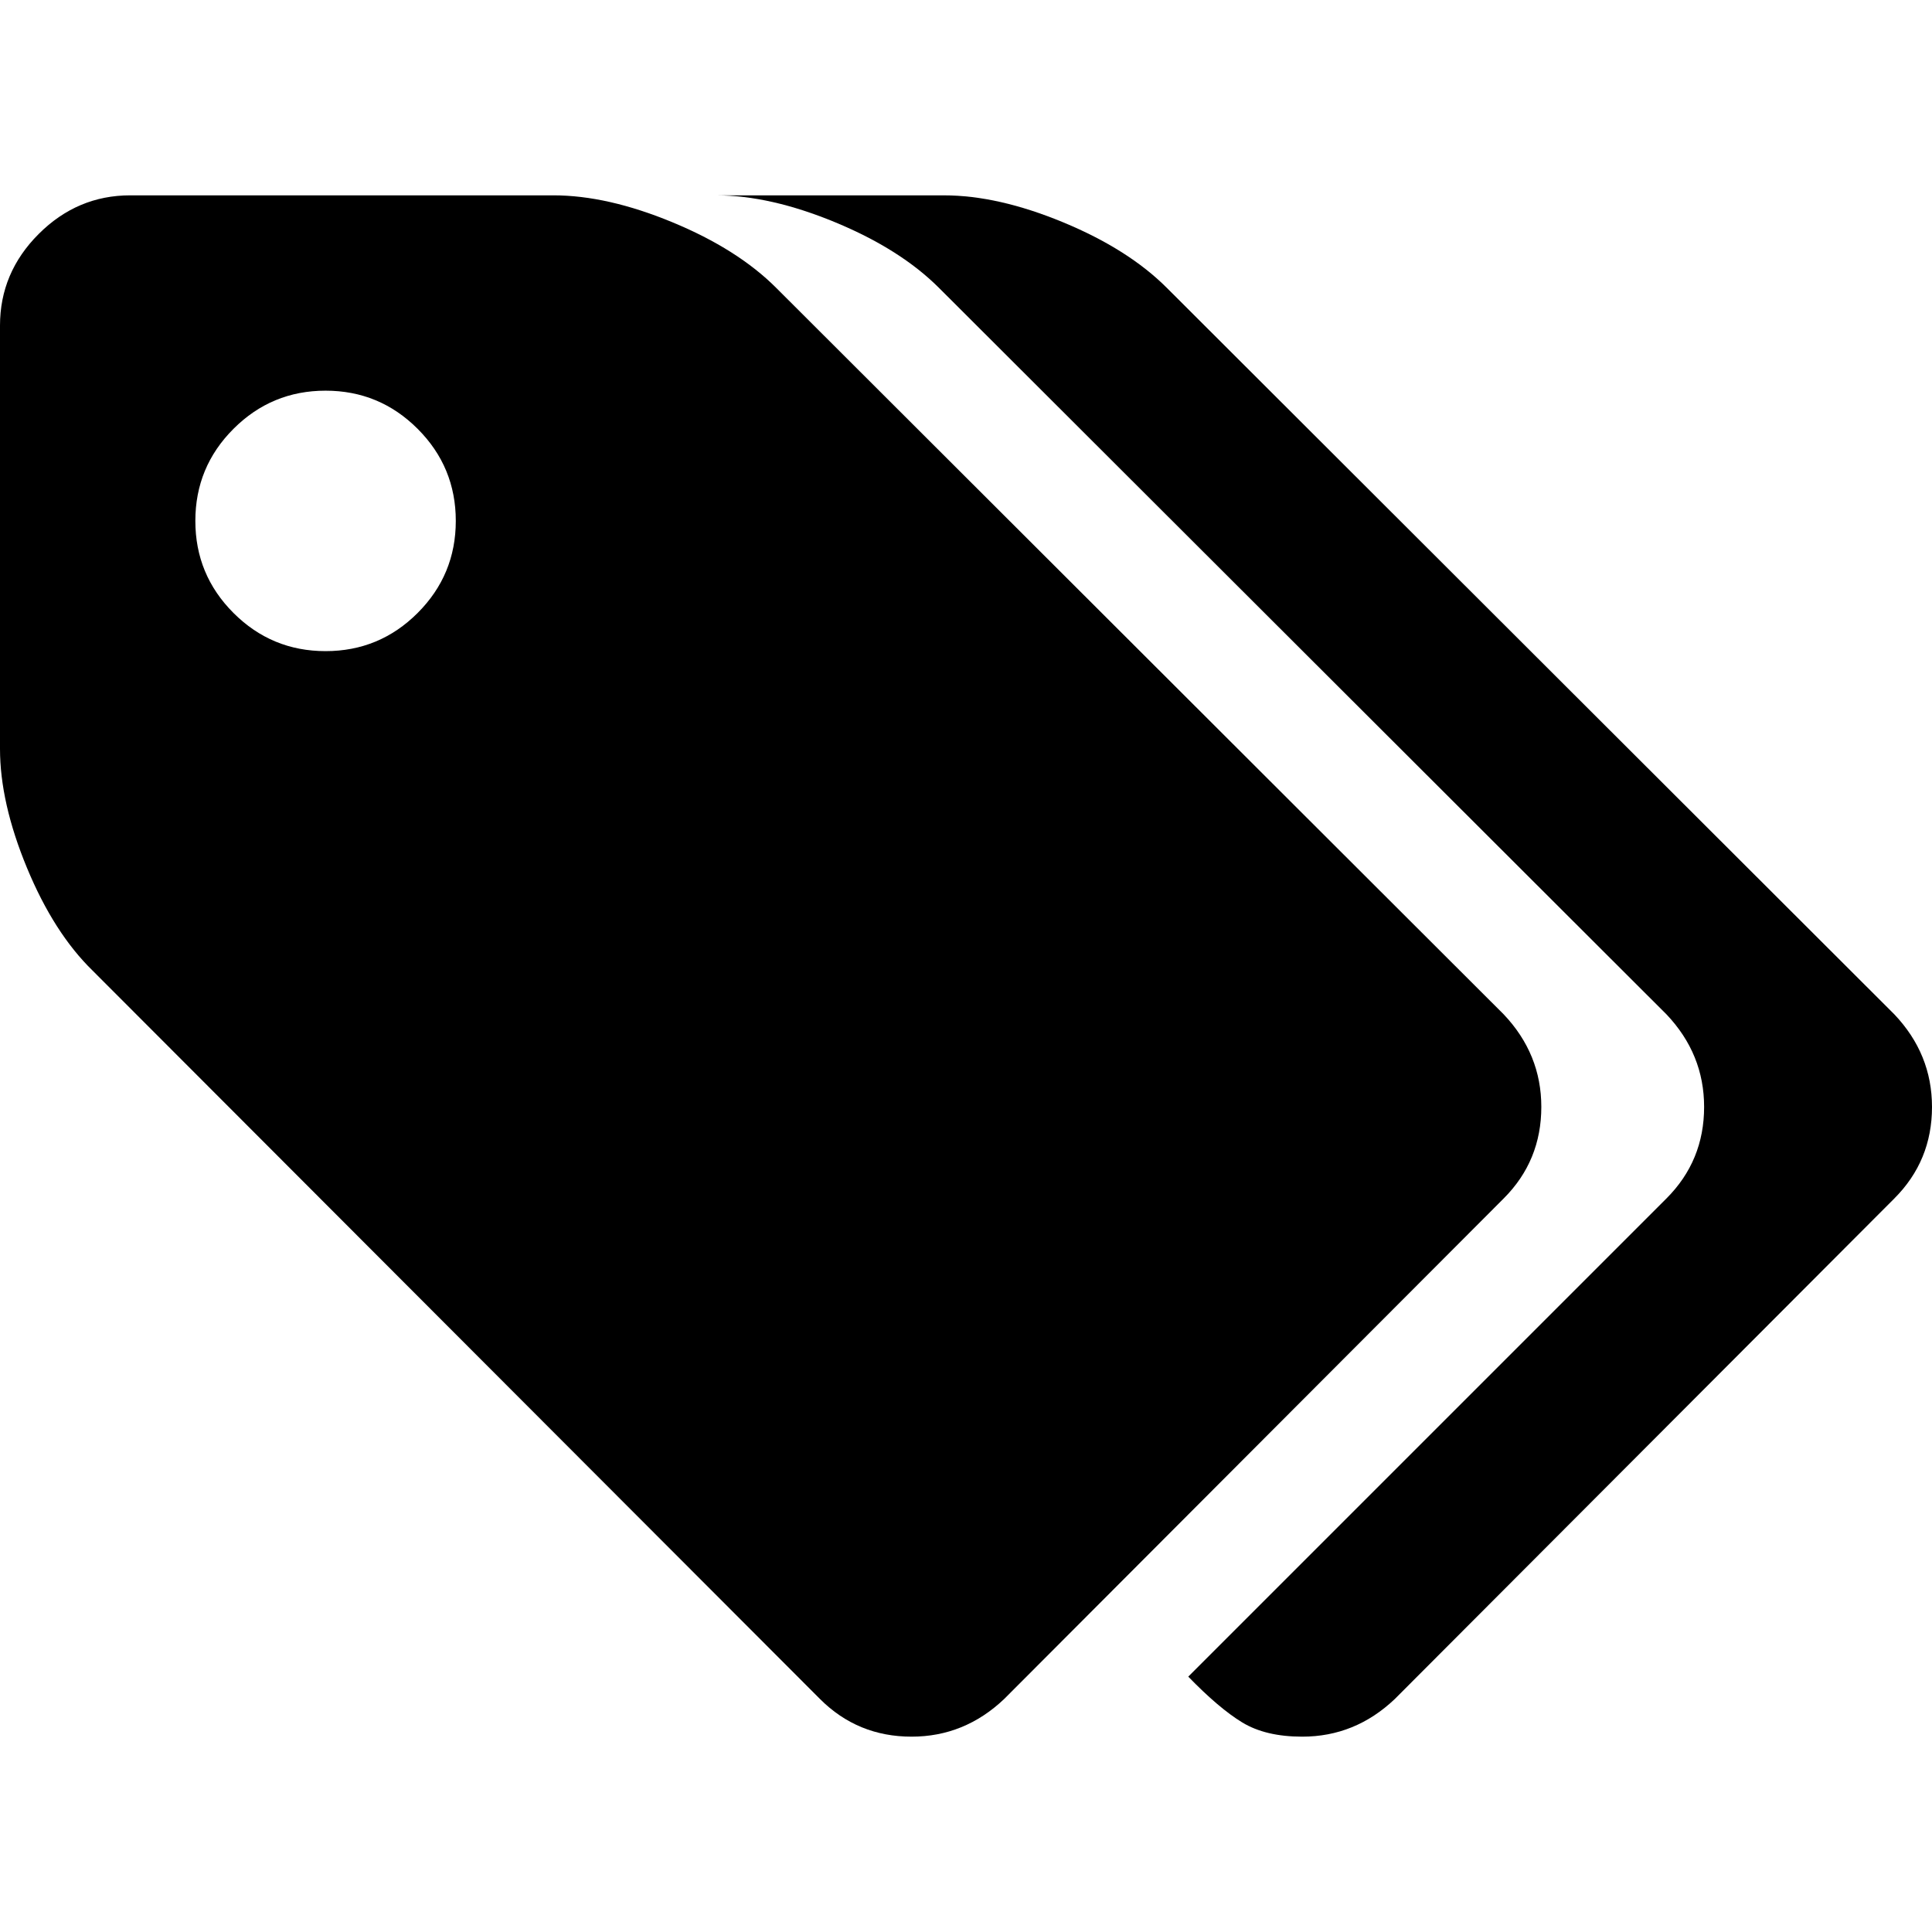
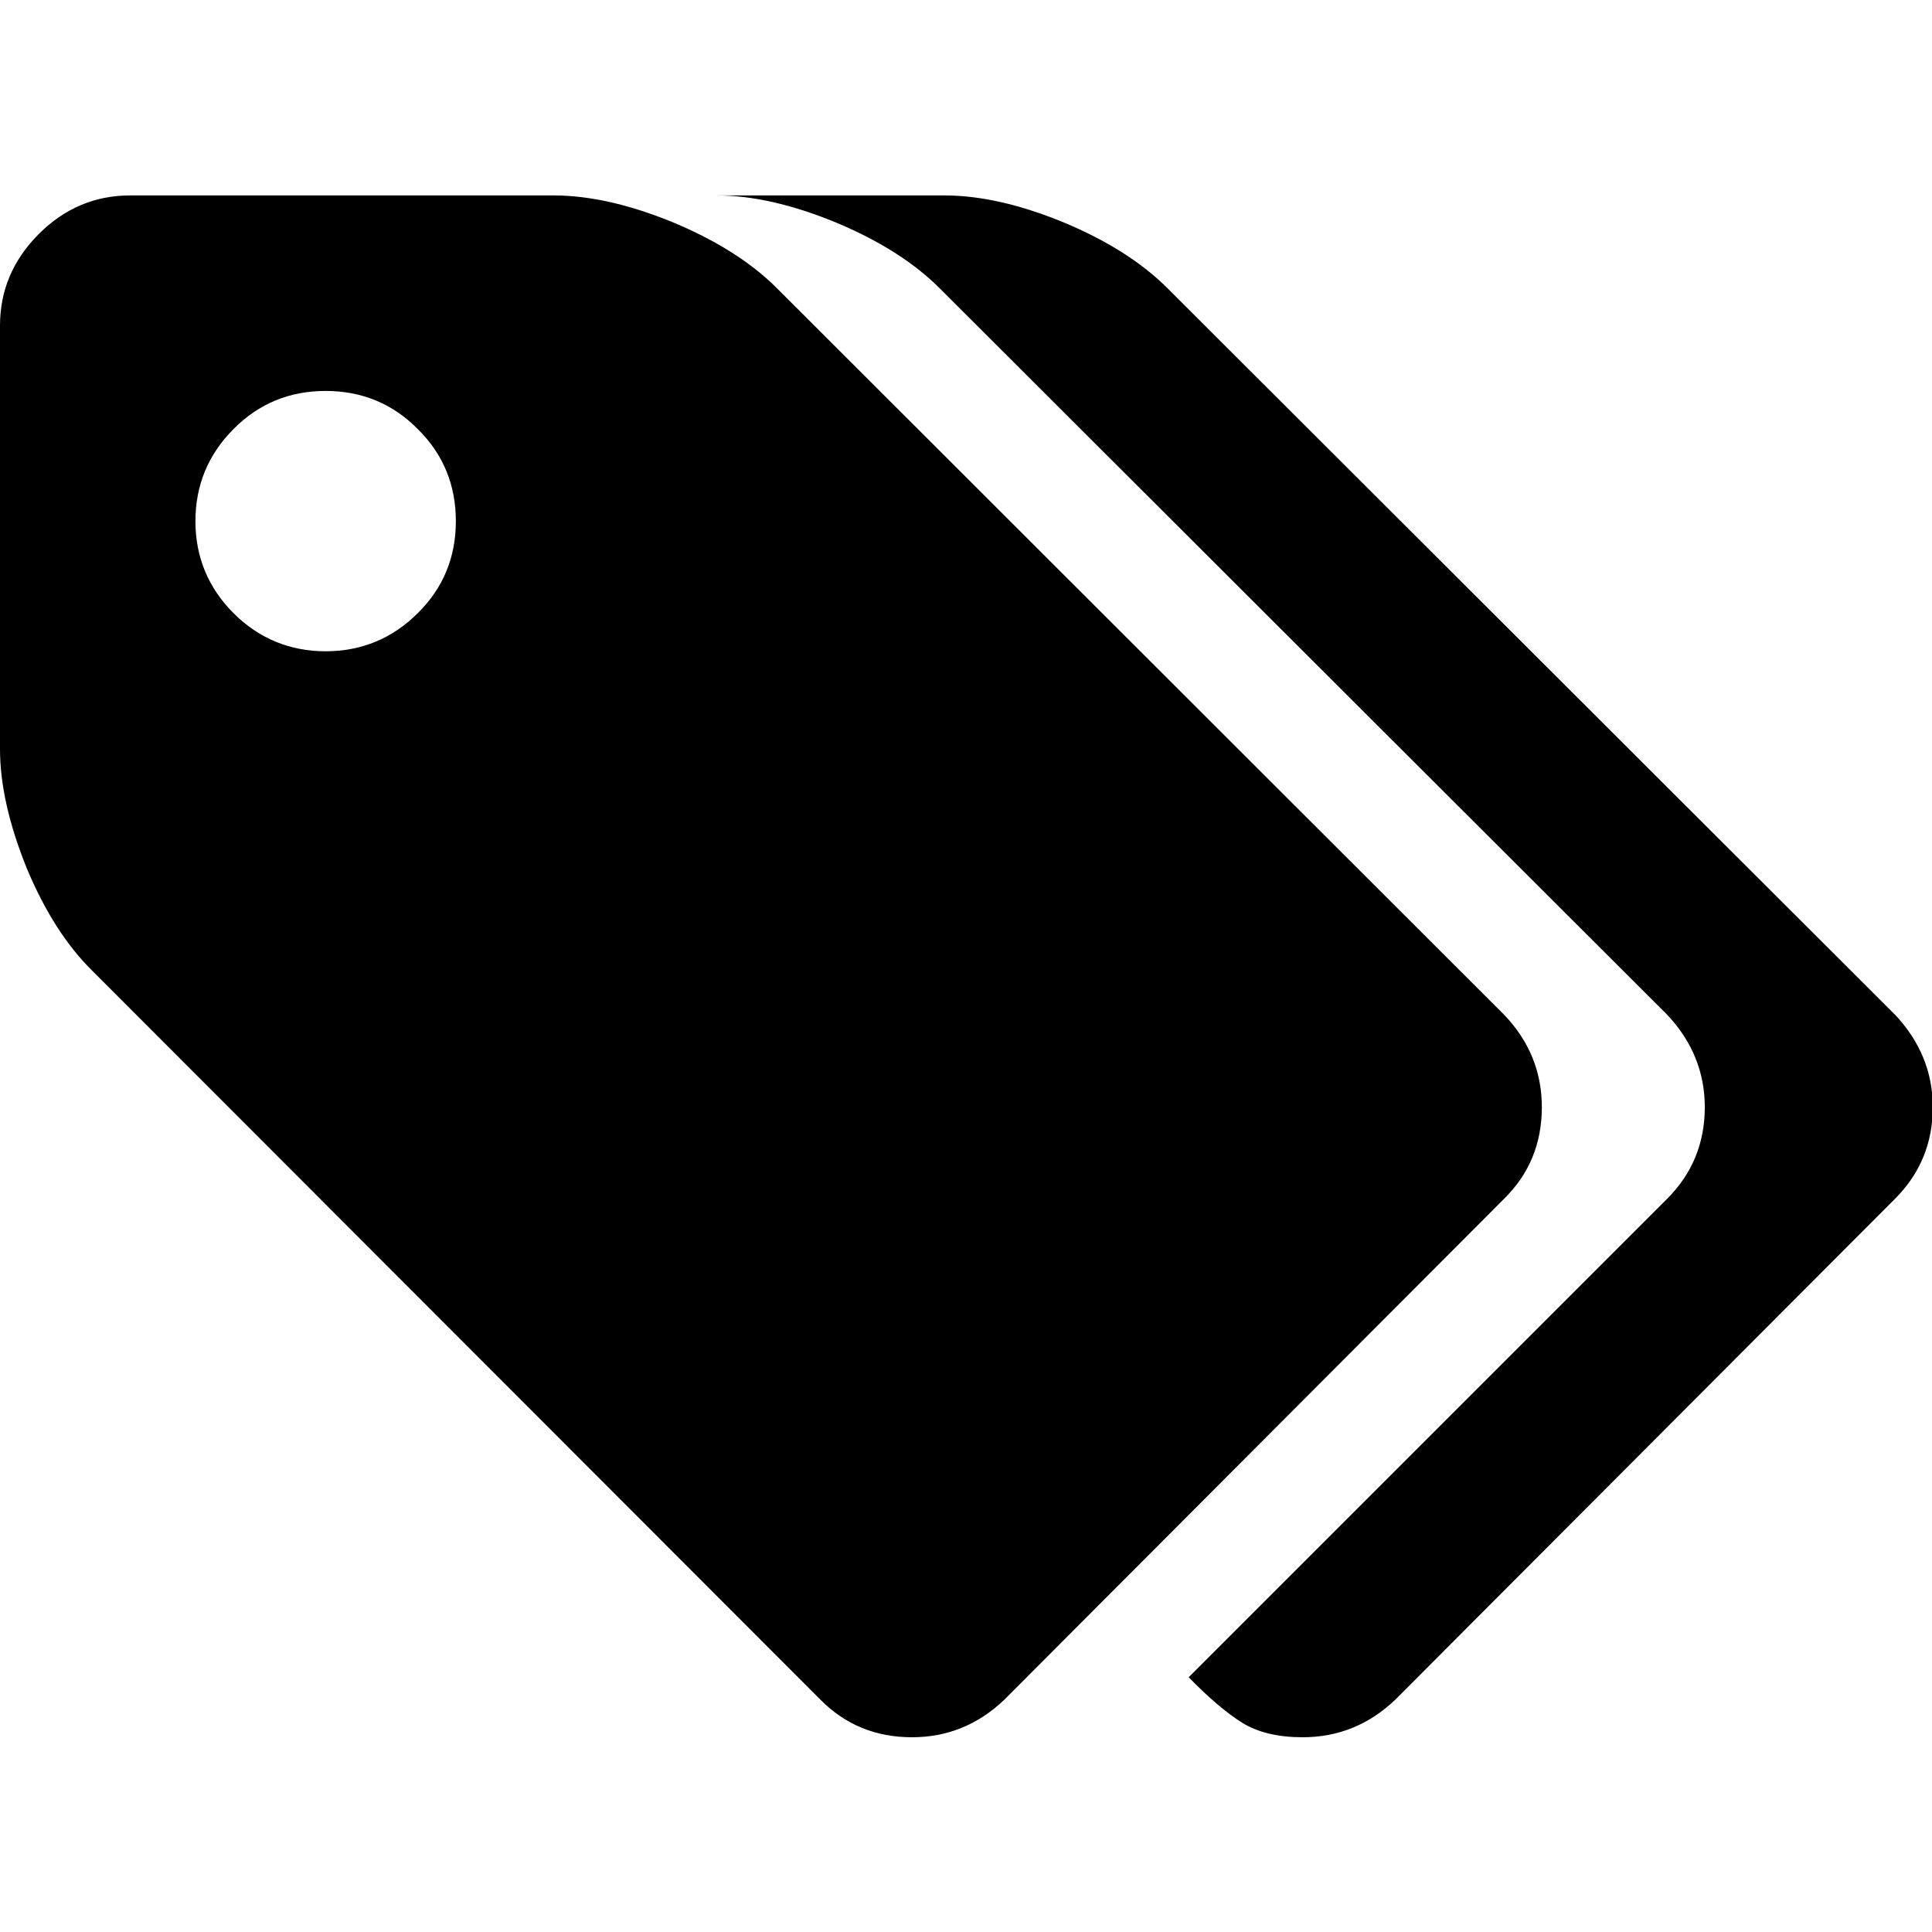
- <svg xmlns="http://www.w3.org/2000/svg" version="1.1" id="Capa_1" x="0px" y="0px" width="542.183px" height="542.183px" viewBox="0 0 542.183 542.183" style="enable-background:new 0 0 542.183 542.183;" xml:space="preserve">
-   <path d="M432.544,310.636c0-9.897-3.521-18.559-10.564-25.984L217.844,80.8c-7.232-7.238-16.939-13.374-29.121-18.416   c-12.181-5.043-23.319-7.565-33.407-7.565H36.545c-9.896,0-18.464,3.619-25.694,10.848C3.616,72.9,0,81.466,0,91.365v118.771   c0,10.088,2.519,21.219,7.564,33.404c5.046,12.185,11.187,21.792,18.417,28.837L230.12,476.799   c7.043,7.043,15.608,10.564,25.694,10.564c9.898,0,18.562-3.521,25.984-10.564l140.186-140.47   C429.023,329.284,432.544,320.725,432.544,310.636z M117.204,172.02c-7.139,7.138-15.752,10.709-25.841,10.709   c-10.085,0-18.698-3.571-25.837-10.709c-7.139-7.139-10.705-15.749-10.705-25.837c0-10.089,3.566-18.702,10.705-25.837   c7.139-7.139,15.752-10.71,25.837-10.71c10.089,0,18.702,3.571,25.841,10.71c7.135,7.135,10.707,15.749,10.707,25.837   C127.91,156.271,124.339,164.881,117.204,172.02z" />
-   <path d="M531.612,284.655L327.473,80.804c-7.23-7.238-16.939-13.374-29.122-18.417c-12.177-5.042-23.313-7.564-33.402-7.564   h-63.953c10.088,0,21.222,2.522,33.402,7.564c12.185,5.046,21.892,11.182,29.125,18.417l204.137,203.851   c7.046,7.423,10.571,16.084,10.571,25.981c0,10.089-3.525,18.647-10.571,25.693L333.469,470.519   c5.718,5.9,10.759,10.182,15.133,12.847c4.38,2.666,9.996,3.998,16.844,3.998c9.903,0,18.565-3.521,25.98-10.564l140.186-140.47   c7.046-7.046,10.571-15.604,10.571-25.693C542.179,300.739,538.658,292.078,531.612,284.655z" />
+ <svg xmlns="http://www.w3.org/2000/svg" width="20pt" height="20pt" viewBox="0 0 20 20" version="1.1">
+   <g id="surface1">
+     <path style=" stroke:none;fill-rule:nonzero;fill:rgb(0%,0%,0%);fill-opacity:1;" d="M 15.961 11.461 C 15.961 11.098 15.832 10.777 15.57 10.504 L 8.039 2.98 C 7.773 2.715 7.414 2.488 6.965 2.301 C 6.516 2.117 6.102 2.023 5.73 2.023 L 1.348 2.023 C 0.984 2.023 0.668 2.156 0.402 2.422 C 0.133 2.691 0 3.008 0 3.371 L 0 7.754 C 0 8.125 0.094 8.535 0.277 8.988 C 0.465 9.438 0.691 9.789 0.957 10.051 L 8.492 17.594 C 8.75 17.855 9.066 17.984 9.441 17.984 C 9.805 17.984 10.125 17.855 10.398 17.594 L 15.57 12.41 C 15.832 12.152 15.961 11.836 15.961 11.461 Z M 4.324 6.348 C 4.062 6.609 3.742 6.742 3.371 6.742 C 3 6.742 2.68 6.609 2.418 6.348 C 2.156 6.086 2.023 5.766 2.023 5.395 C 2.023 5.023 2.156 4.703 2.418 4.441 C 2.68 4.176 3 4.047 3.371 4.047 C 3.742 4.047 4.062 4.176 4.324 4.441 C 4.59 4.703 4.719 5.023 4.719 5.395 C 4.719 5.766 4.59 6.086 4.324 6.348 Z M 4.324 6.348 " />
+     <path style=" stroke:none;fill-rule:nonzero;fill:rgb(0%,0%,0%);fill-opacity:1;" d="M 19.617 10.504 L 12.082 2.98 C 11.816 2.715 11.457 2.488 11.008 2.301 C 10.559 2.117 10.148 2.023 9.777 2.023 L 7.418 2.023 C 7.789 2.023 8.199 2.117 8.648 2.301 C 9.098 2.488 9.457 2.715 9.723 2.98 L 17.258 10.504 C 17.516 10.777 17.648 11.098 17.648 11.461 C 17.648 11.836 17.516 12.152 17.258 12.41 L 12.305 17.363 C 12.516 17.578 12.703 17.738 12.863 17.836 C 13.023 17.934 13.23 17.984 13.484 17.984 C 13.852 17.984 14.172 17.855 14.445 17.594 L 19.617 12.41 C 19.875 12.152 20.008 11.836 20.008 11.461 C 20.008 11.098 19.875 10.777 19.617 10.504 Z M 19.617 10.504 " />
+   </g>
</svg>
